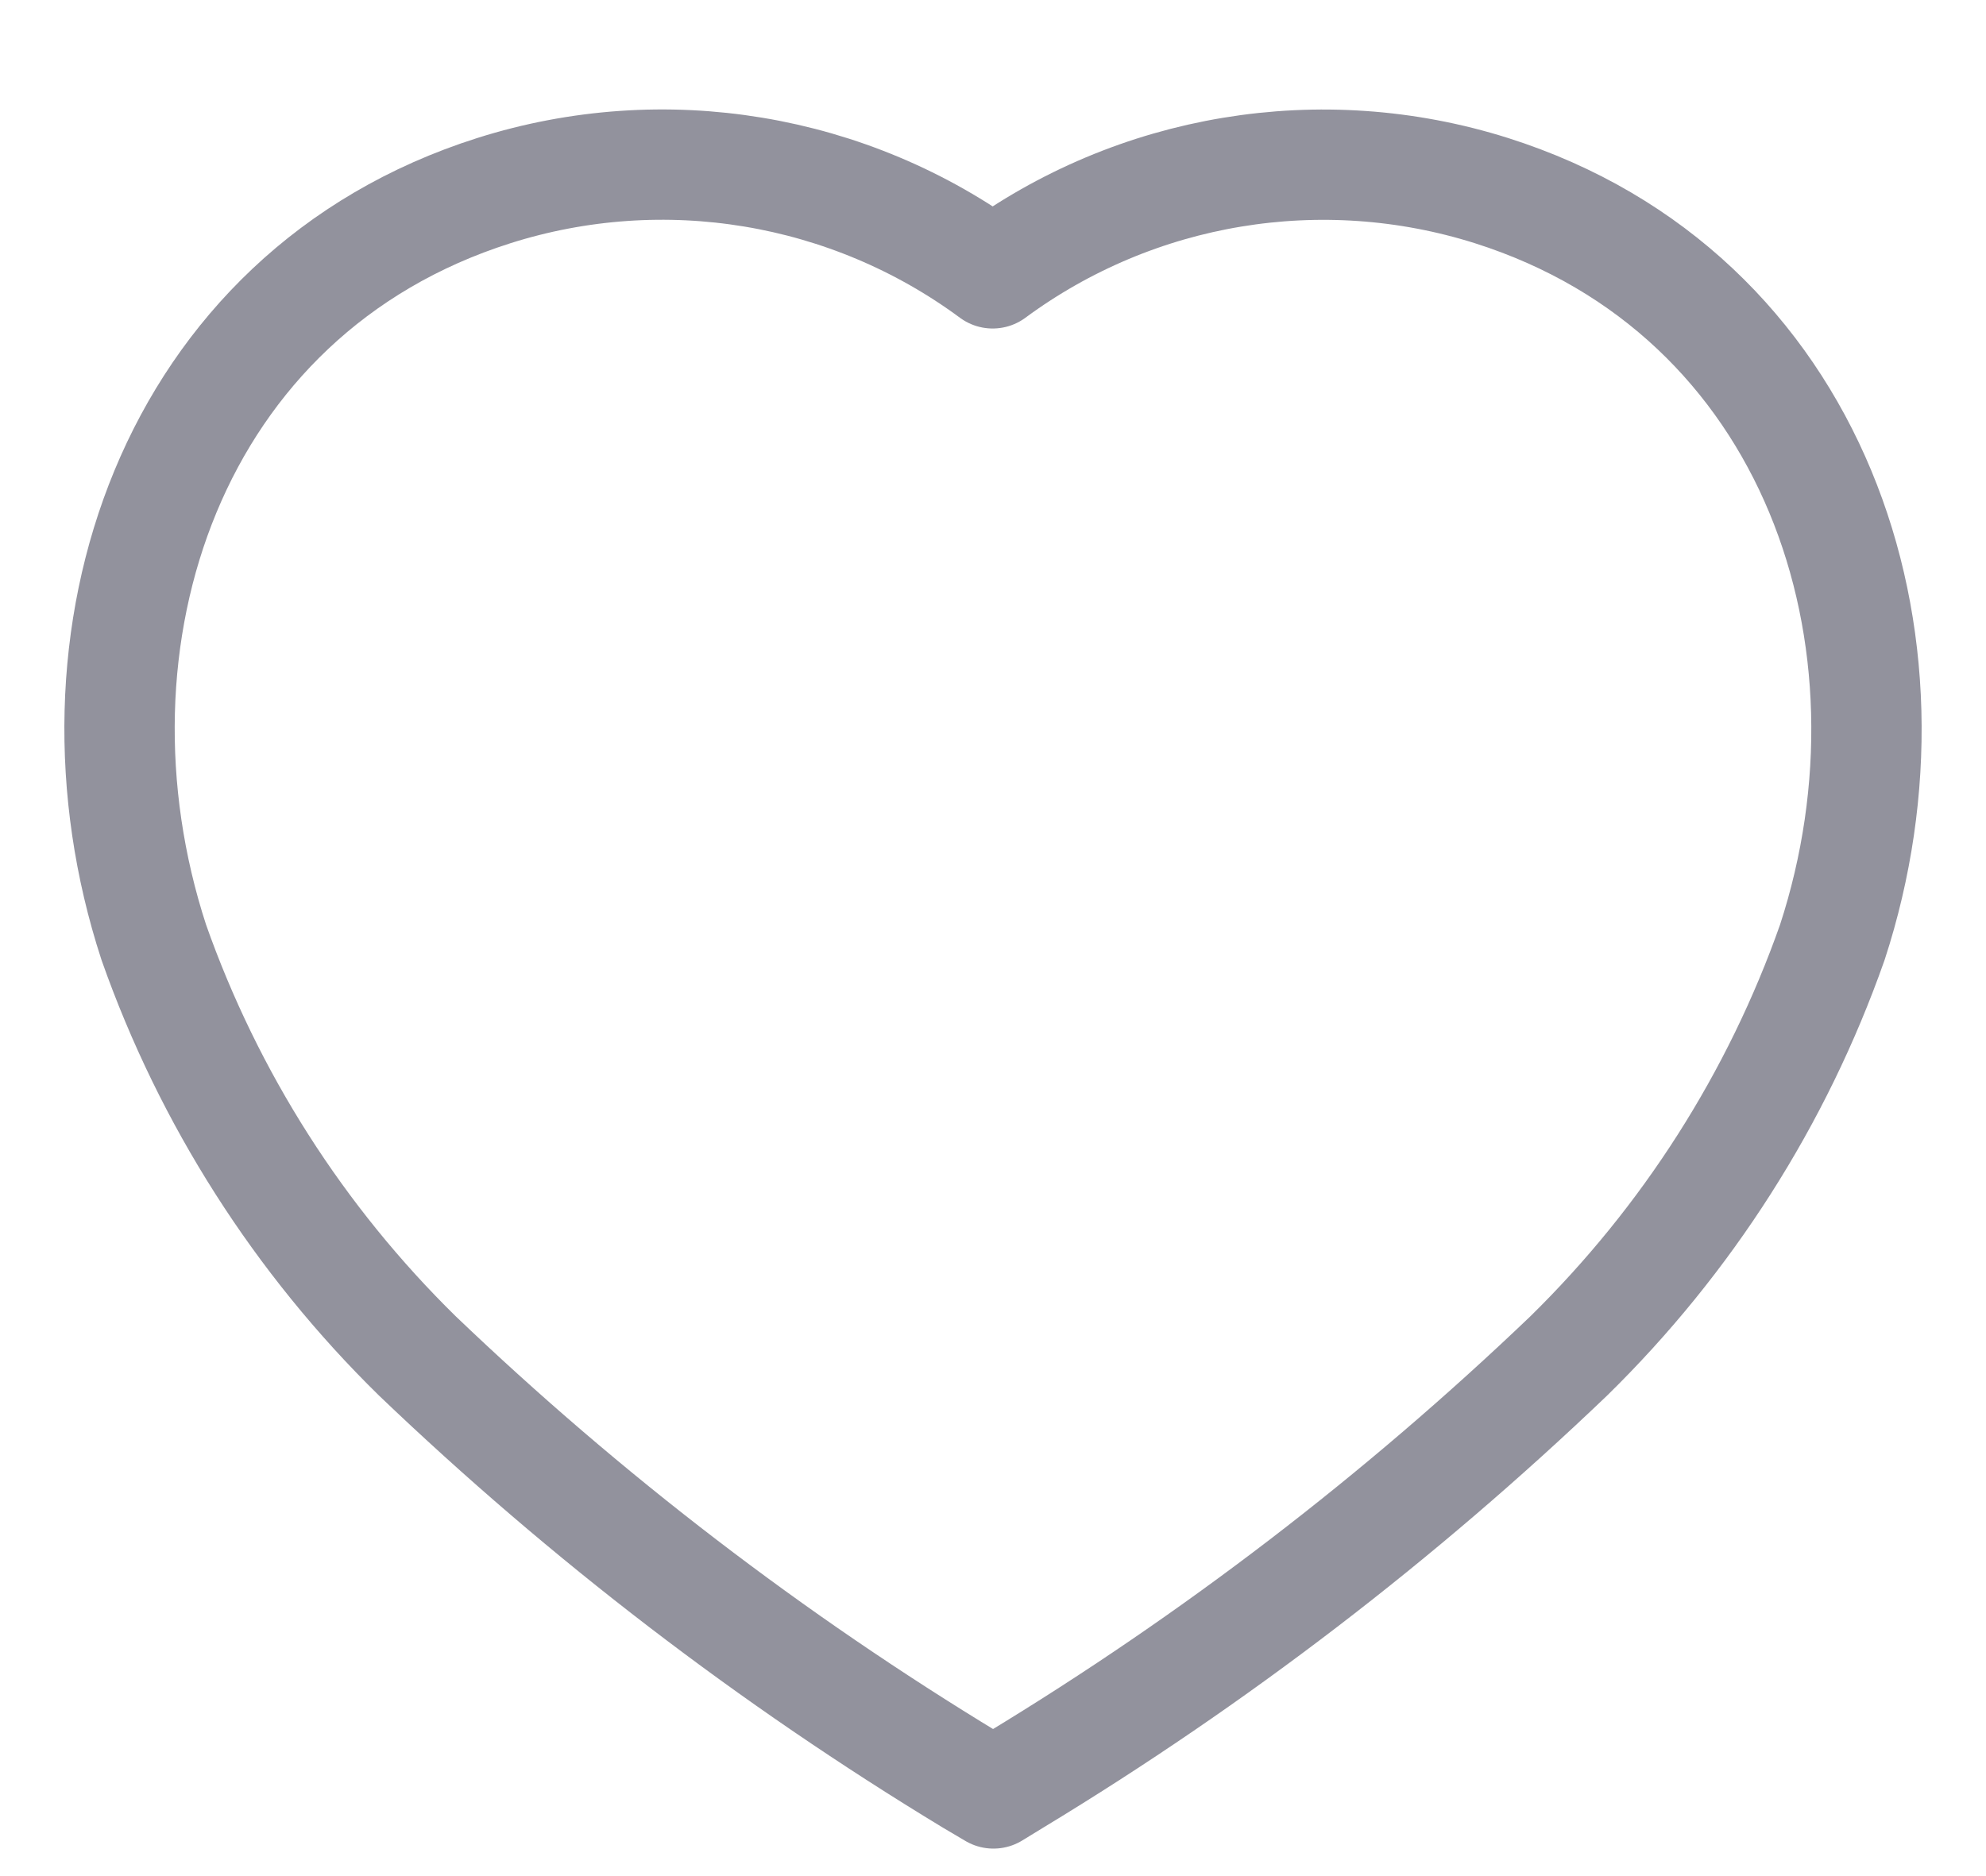
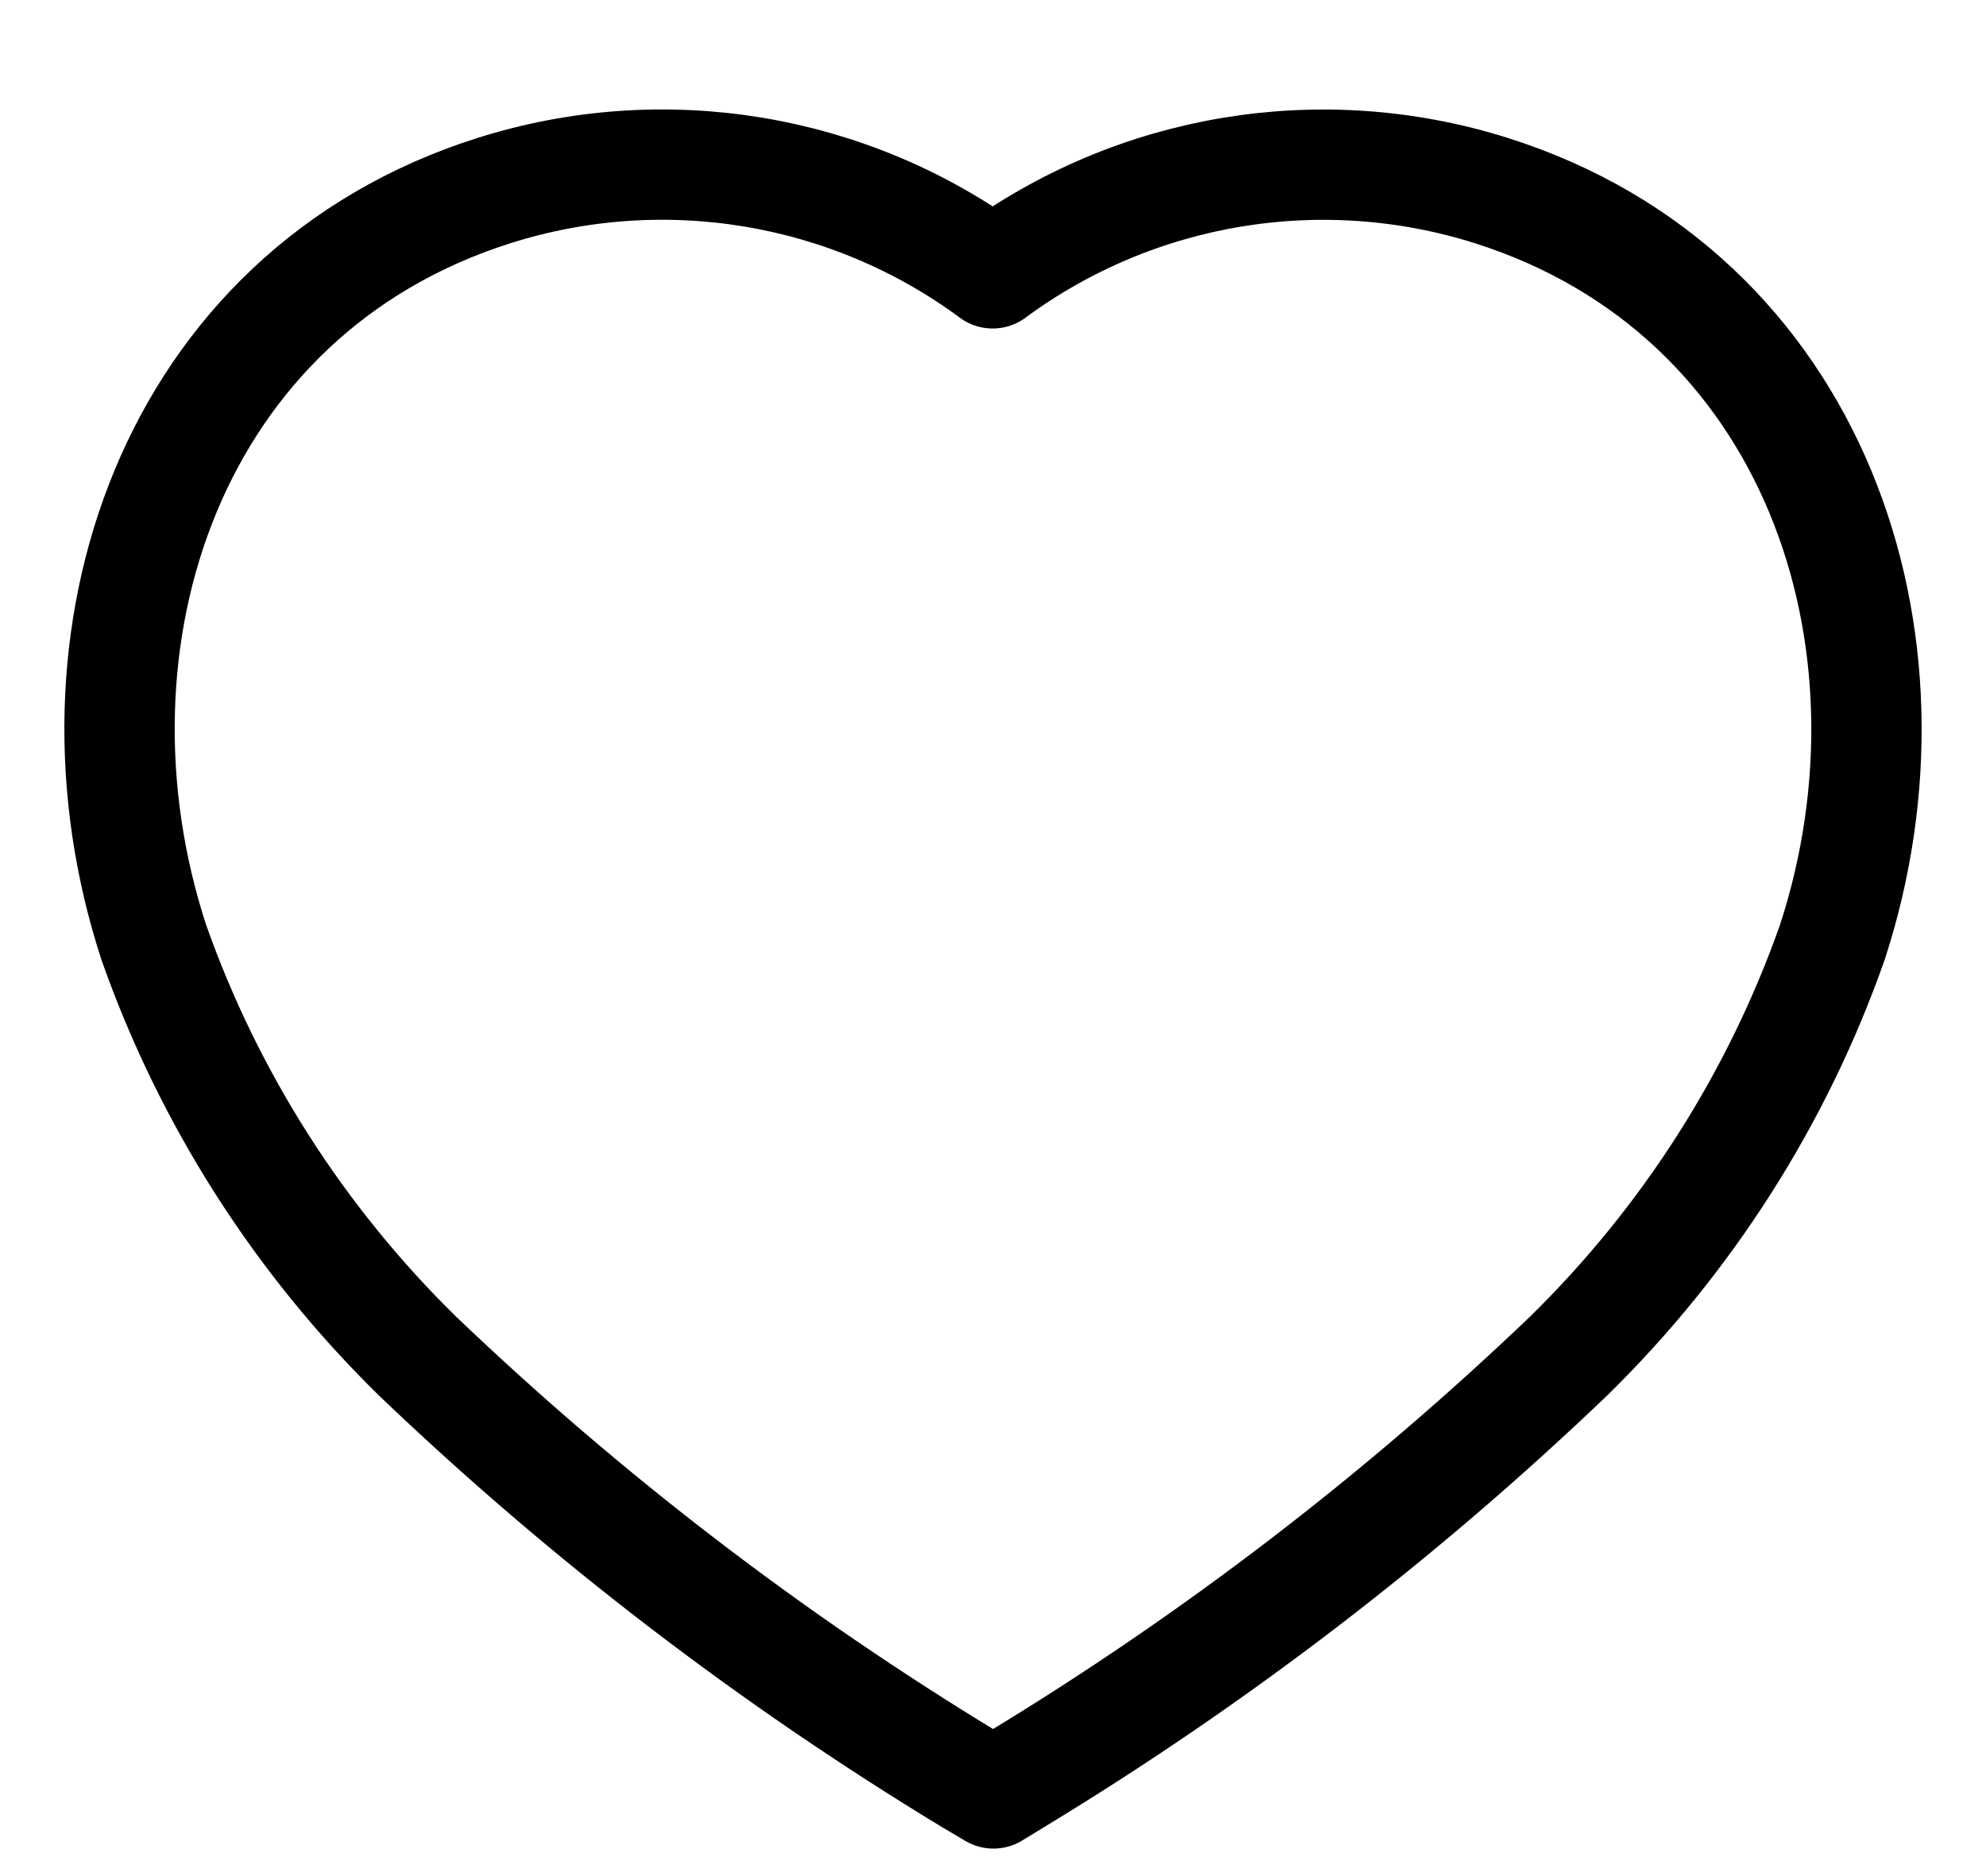
<svg xmlns="http://www.w3.org/2000/svg" width="18" height="17" viewBox="0 0 18 17" fill="none">
-   <path fill-rule="evenodd" clip-rule="evenodd" d="M8.801 16.138C6.992 15.042 5.309 13.752 3.783 12.292C2.71 11.24 1.893 9.958 1.394 8.543C0.498 5.799 1.545 2.658 4.476 1.728C6.016 1.24 7.699 1.519 8.997 2.478C10.295 1.52 11.977 1.241 13.518 1.728C16.449 2.658 17.503 5.799 16.607 8.543C16.109 9.958 15.291 11.24 14.218 12.292C12.692 13.752 11.009 15.042 9.2 16.138L9.004 16.258L8.801 16.138Z" stroke="#92929D" stroke-linecap="round" stroke-linejoin="round" />
+   <path fill-rule="evenodd" clip-rule="evenodd" d="M8.801 16.138C6.992 15.042 5.309 13.752 3.783 12.292C2.71 11.24 1.893 9.958 1.394 8.543C0.498 5.799 1.545 2.658 4.476 1.728C6.016 1.24 7.699 1.519 8.997 2.478C10.295 1.52 11.977 1.241 13.518 1.728C16.449 2.658 17.503 5.799 16.607 8.543C16.109 9.958 15.291 11.24 14.218 12.292C12.692 13.752 11.009 15.042 9.2 16.138L9.004 16.258L8.801 16.138Z" stroke="currentColor" stroke-linecap="round" stroke-linejoin="round" />
</svg>
